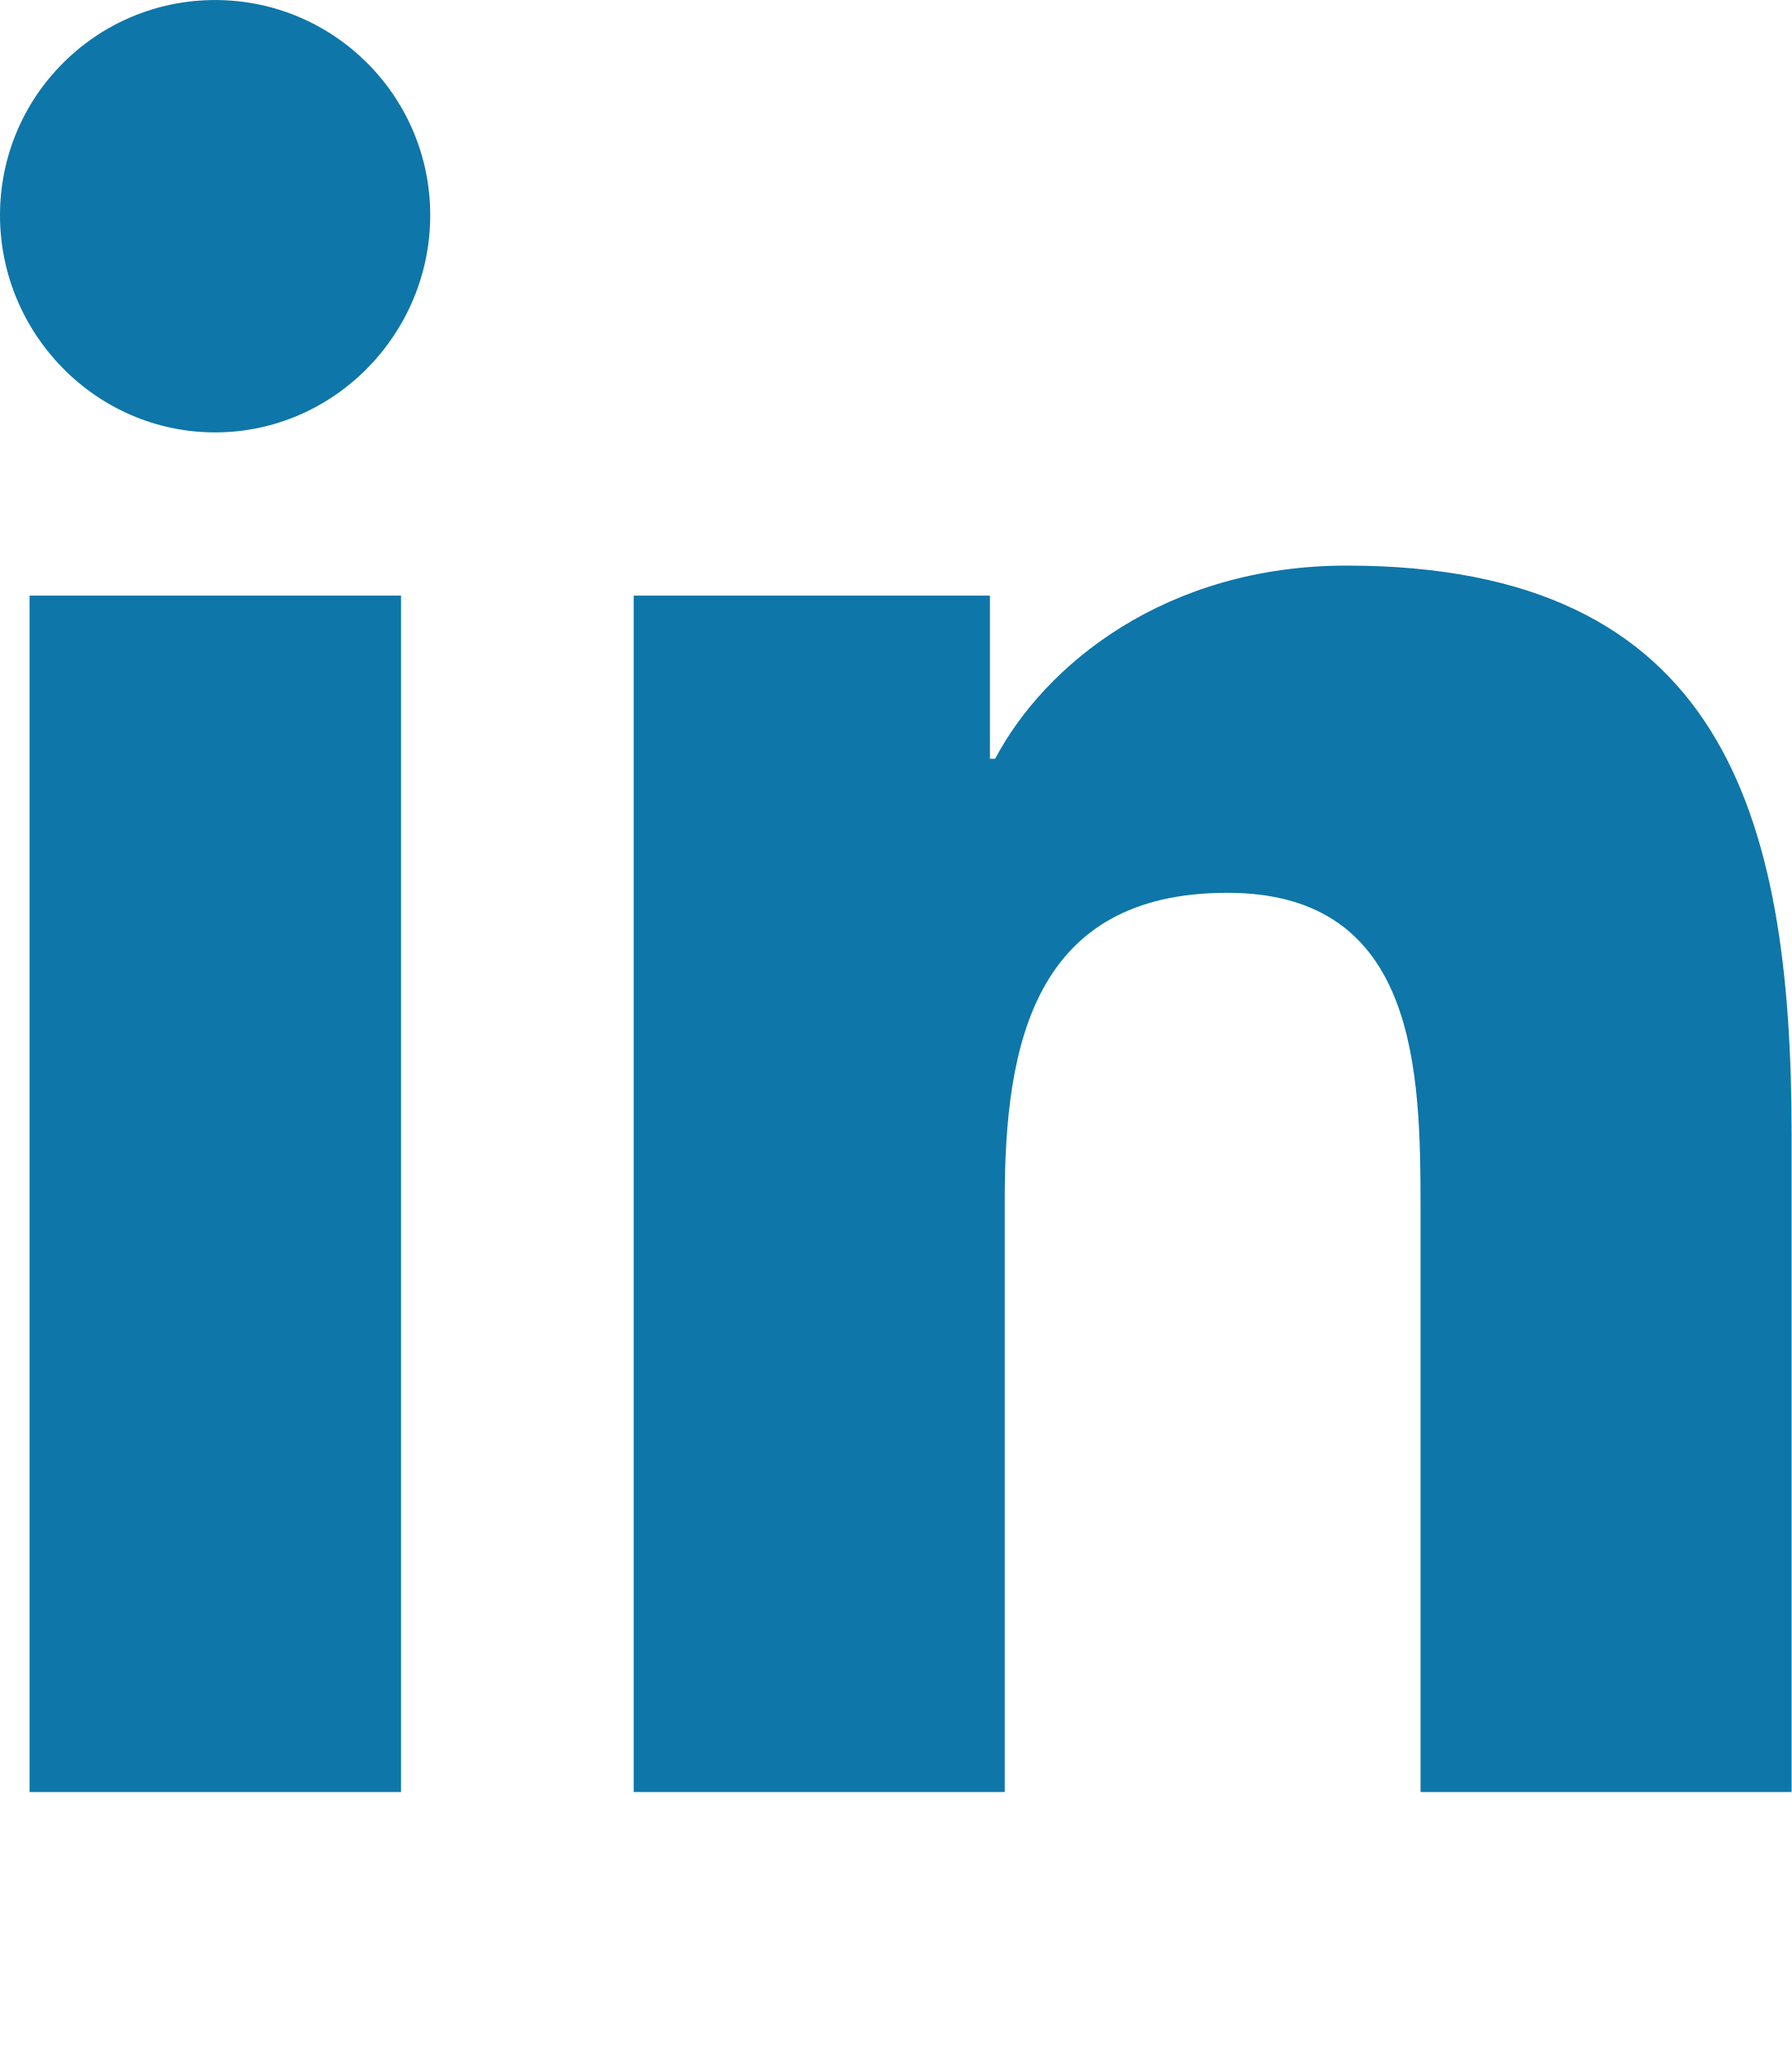
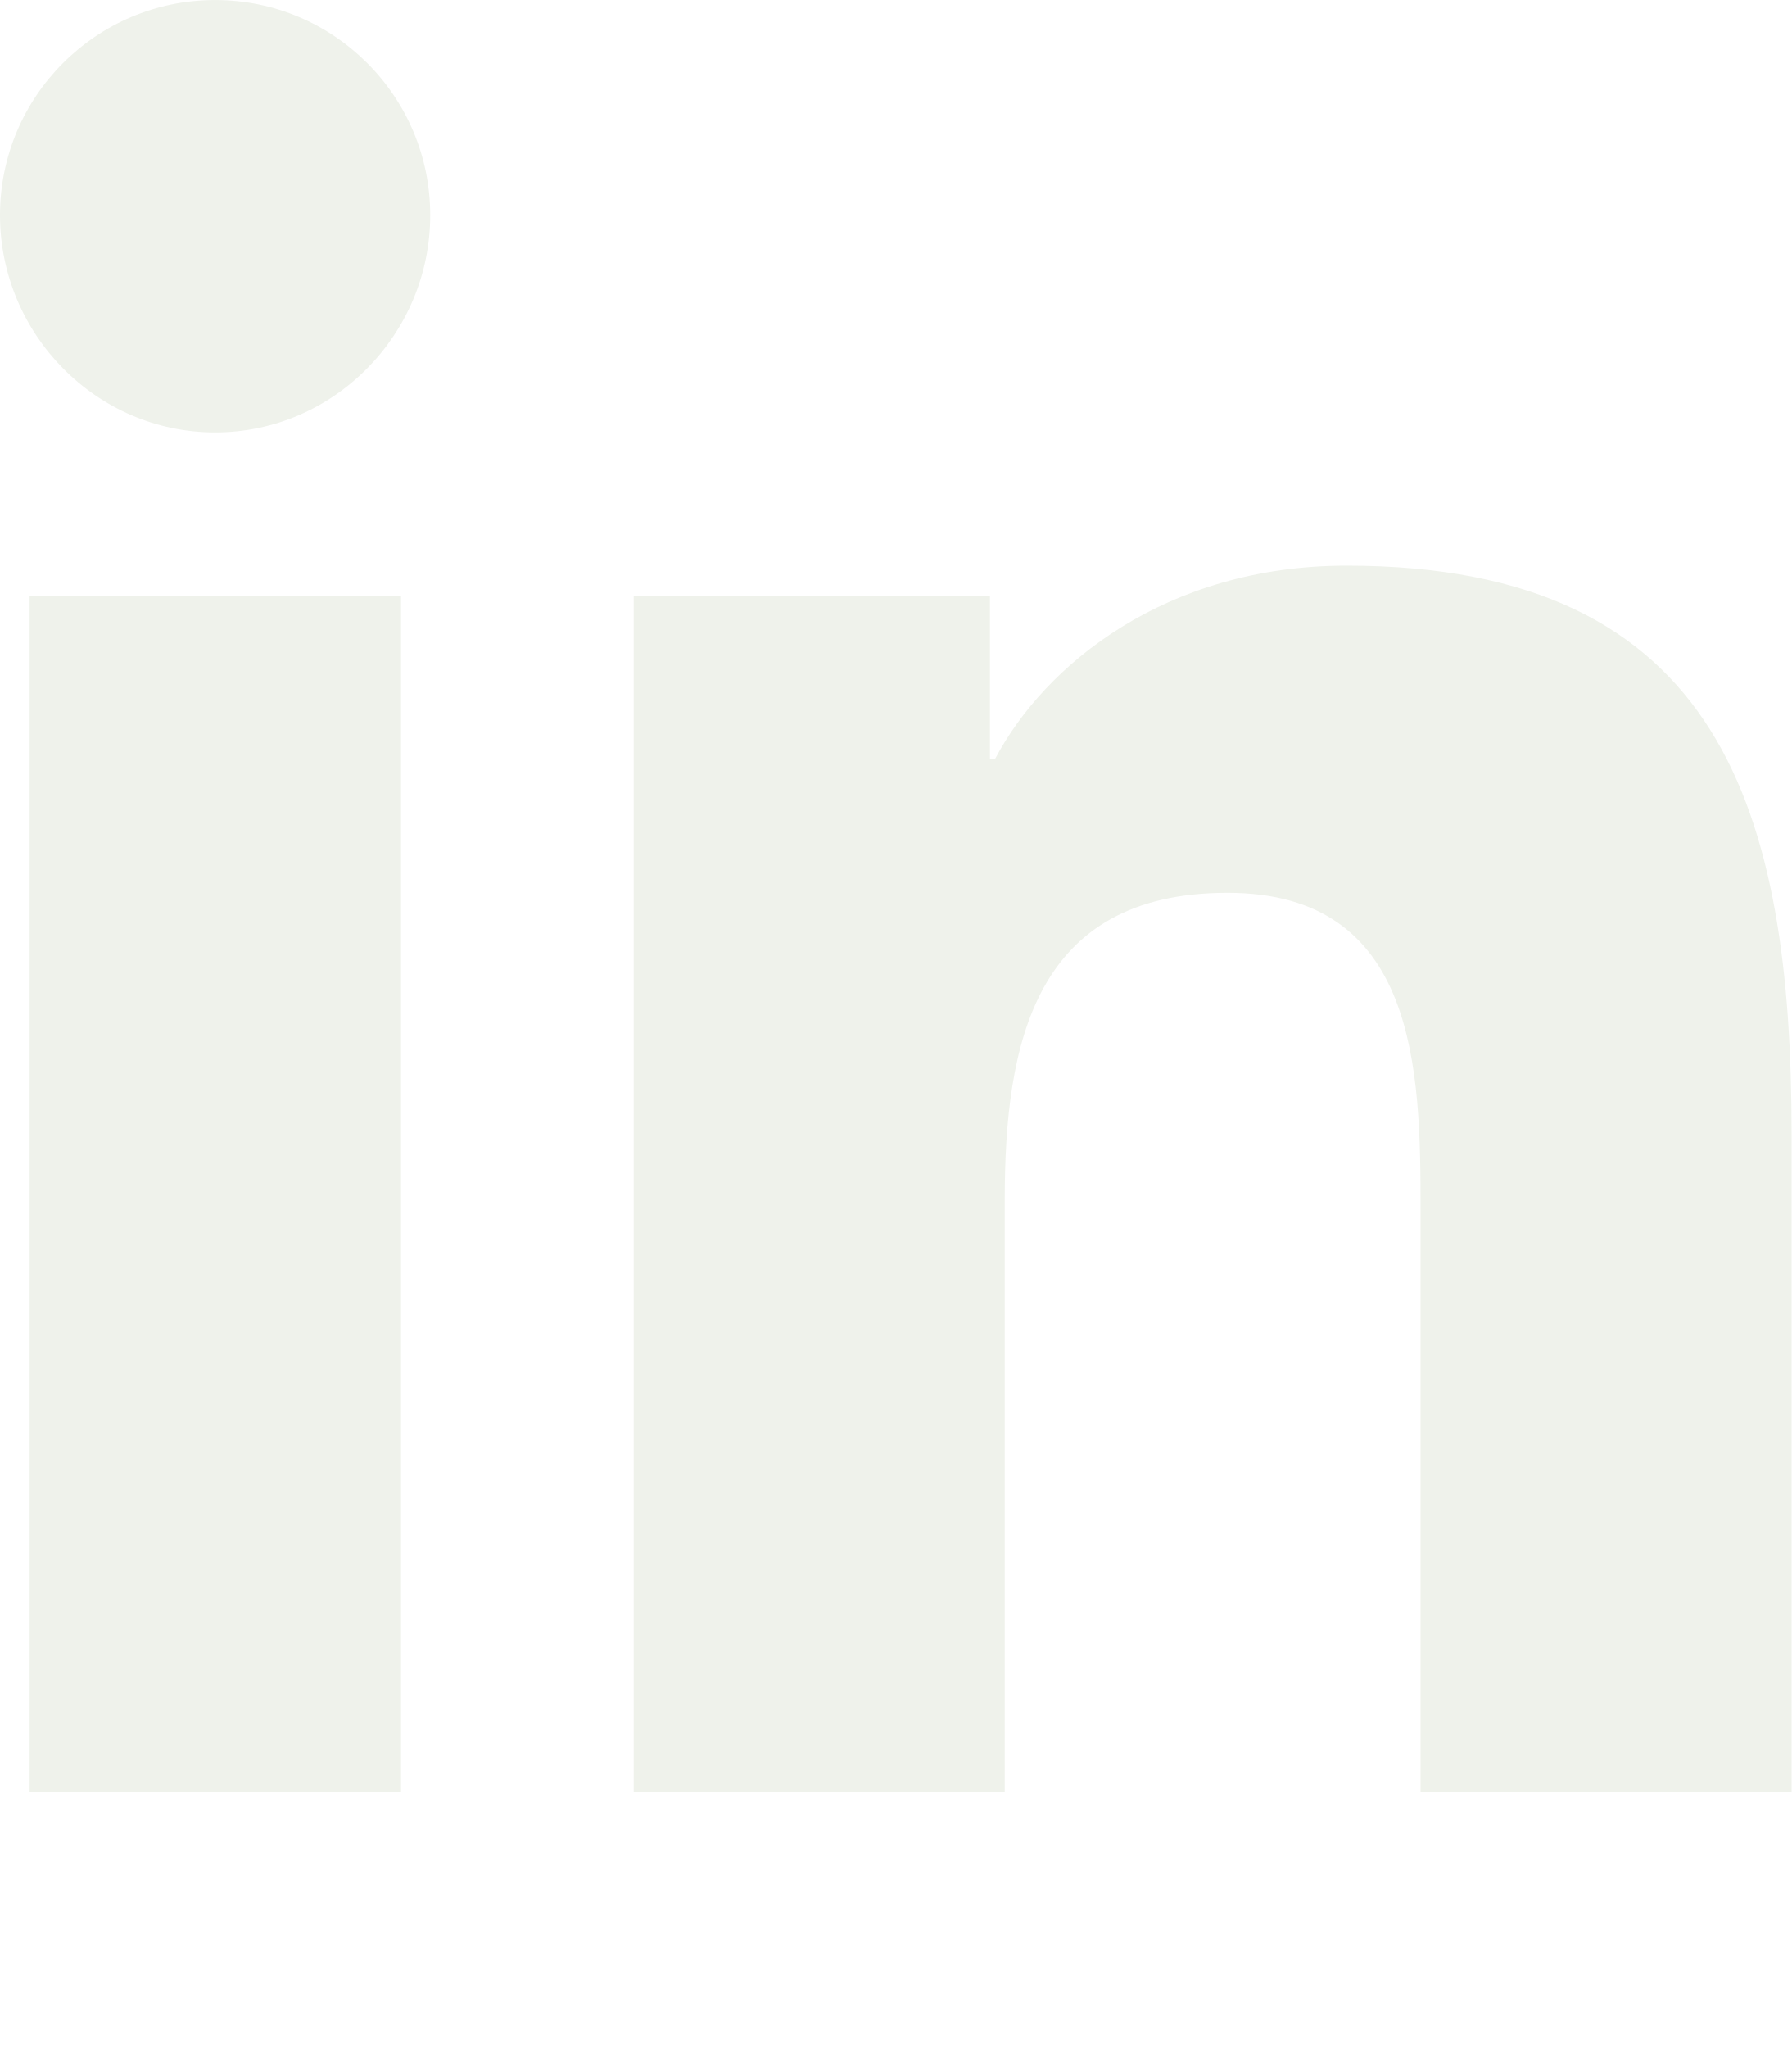
<svg xmlns="http://www.w3.org/2000/svg" aria-hidden="true" focusable="false" data-prefix="fab" data-icon="linkedin-in" class="svg-inline--fa fa-linkedin-in fa-w-14" role="img" viewBox="0 0 448 512">
-   <path fill="#0e76a8" d="M100.28 448H7.4V148.9h92.88zM53.79 108.1C24.09 108.1 0 83.5 0 53.8a53.79 53.79 0 0 1 107.58 0c0 29.7-24.1 54.3-53.79 54.3zM447.9 448h-92.68V302.4c0-34.7-.7-79.2-48.29-79.2-48.29 0-55.69 37.7-55.69 76.7V448h-92.78V148.9h89.08v40.8h1.3c12.4-23.5 42.69-48.3 87.88-48.3 94 0 111.28 61.9 111.28 142.3V448z" />
+   <path fill="#EFF2EB" d="M100.28 448H7.4V148.9h92.88zM53.79 108.1C24.09 108.1 0 83.5 0 53.8a53.79 53.79 0 0 1 107.58 0c0 29.7-24.1 54.3-53.79 54.3zM447.9 448h-92.68V302.4c0-34.7-.7-79.2-48.29-79.2-48.29 0-55.69 37.7-55.69 76.7V448h-92.78V148.9h89.08v40.8h1.3c12.4-23.5 42.69-48.3 87.88-48.3 94 0 111.28 61.9 111.28 142.3V448z" />
</svg>
